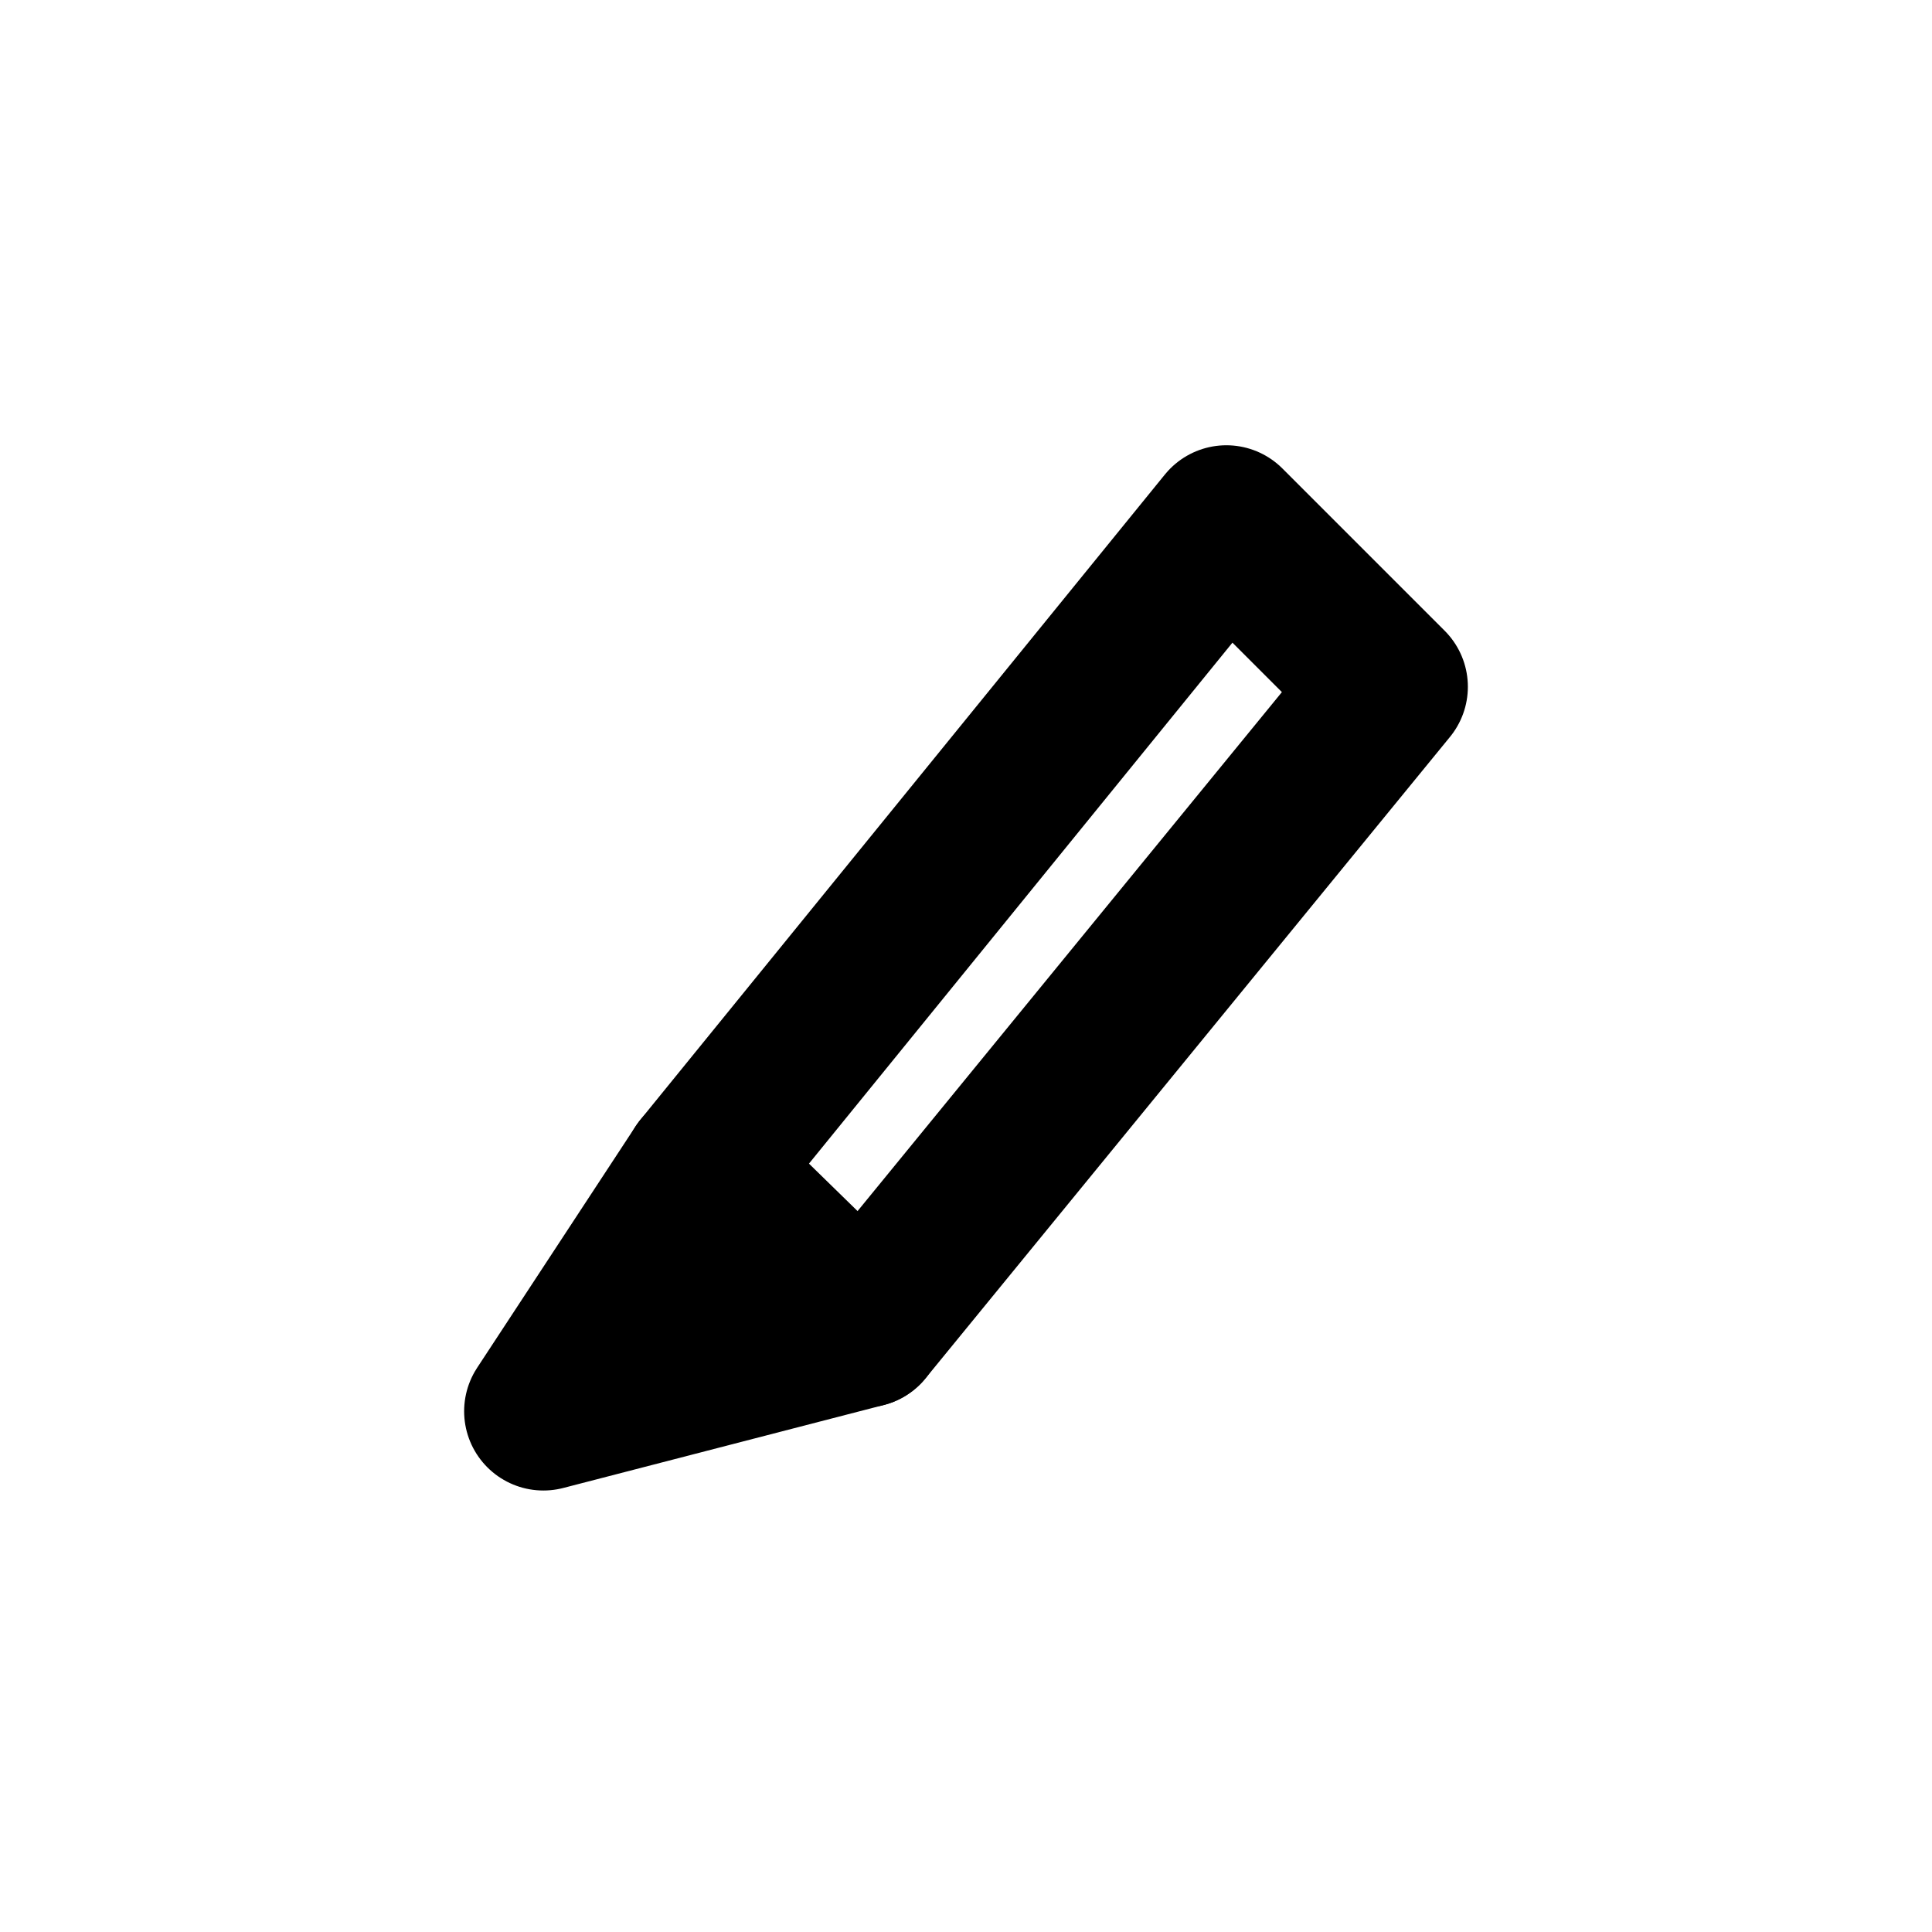
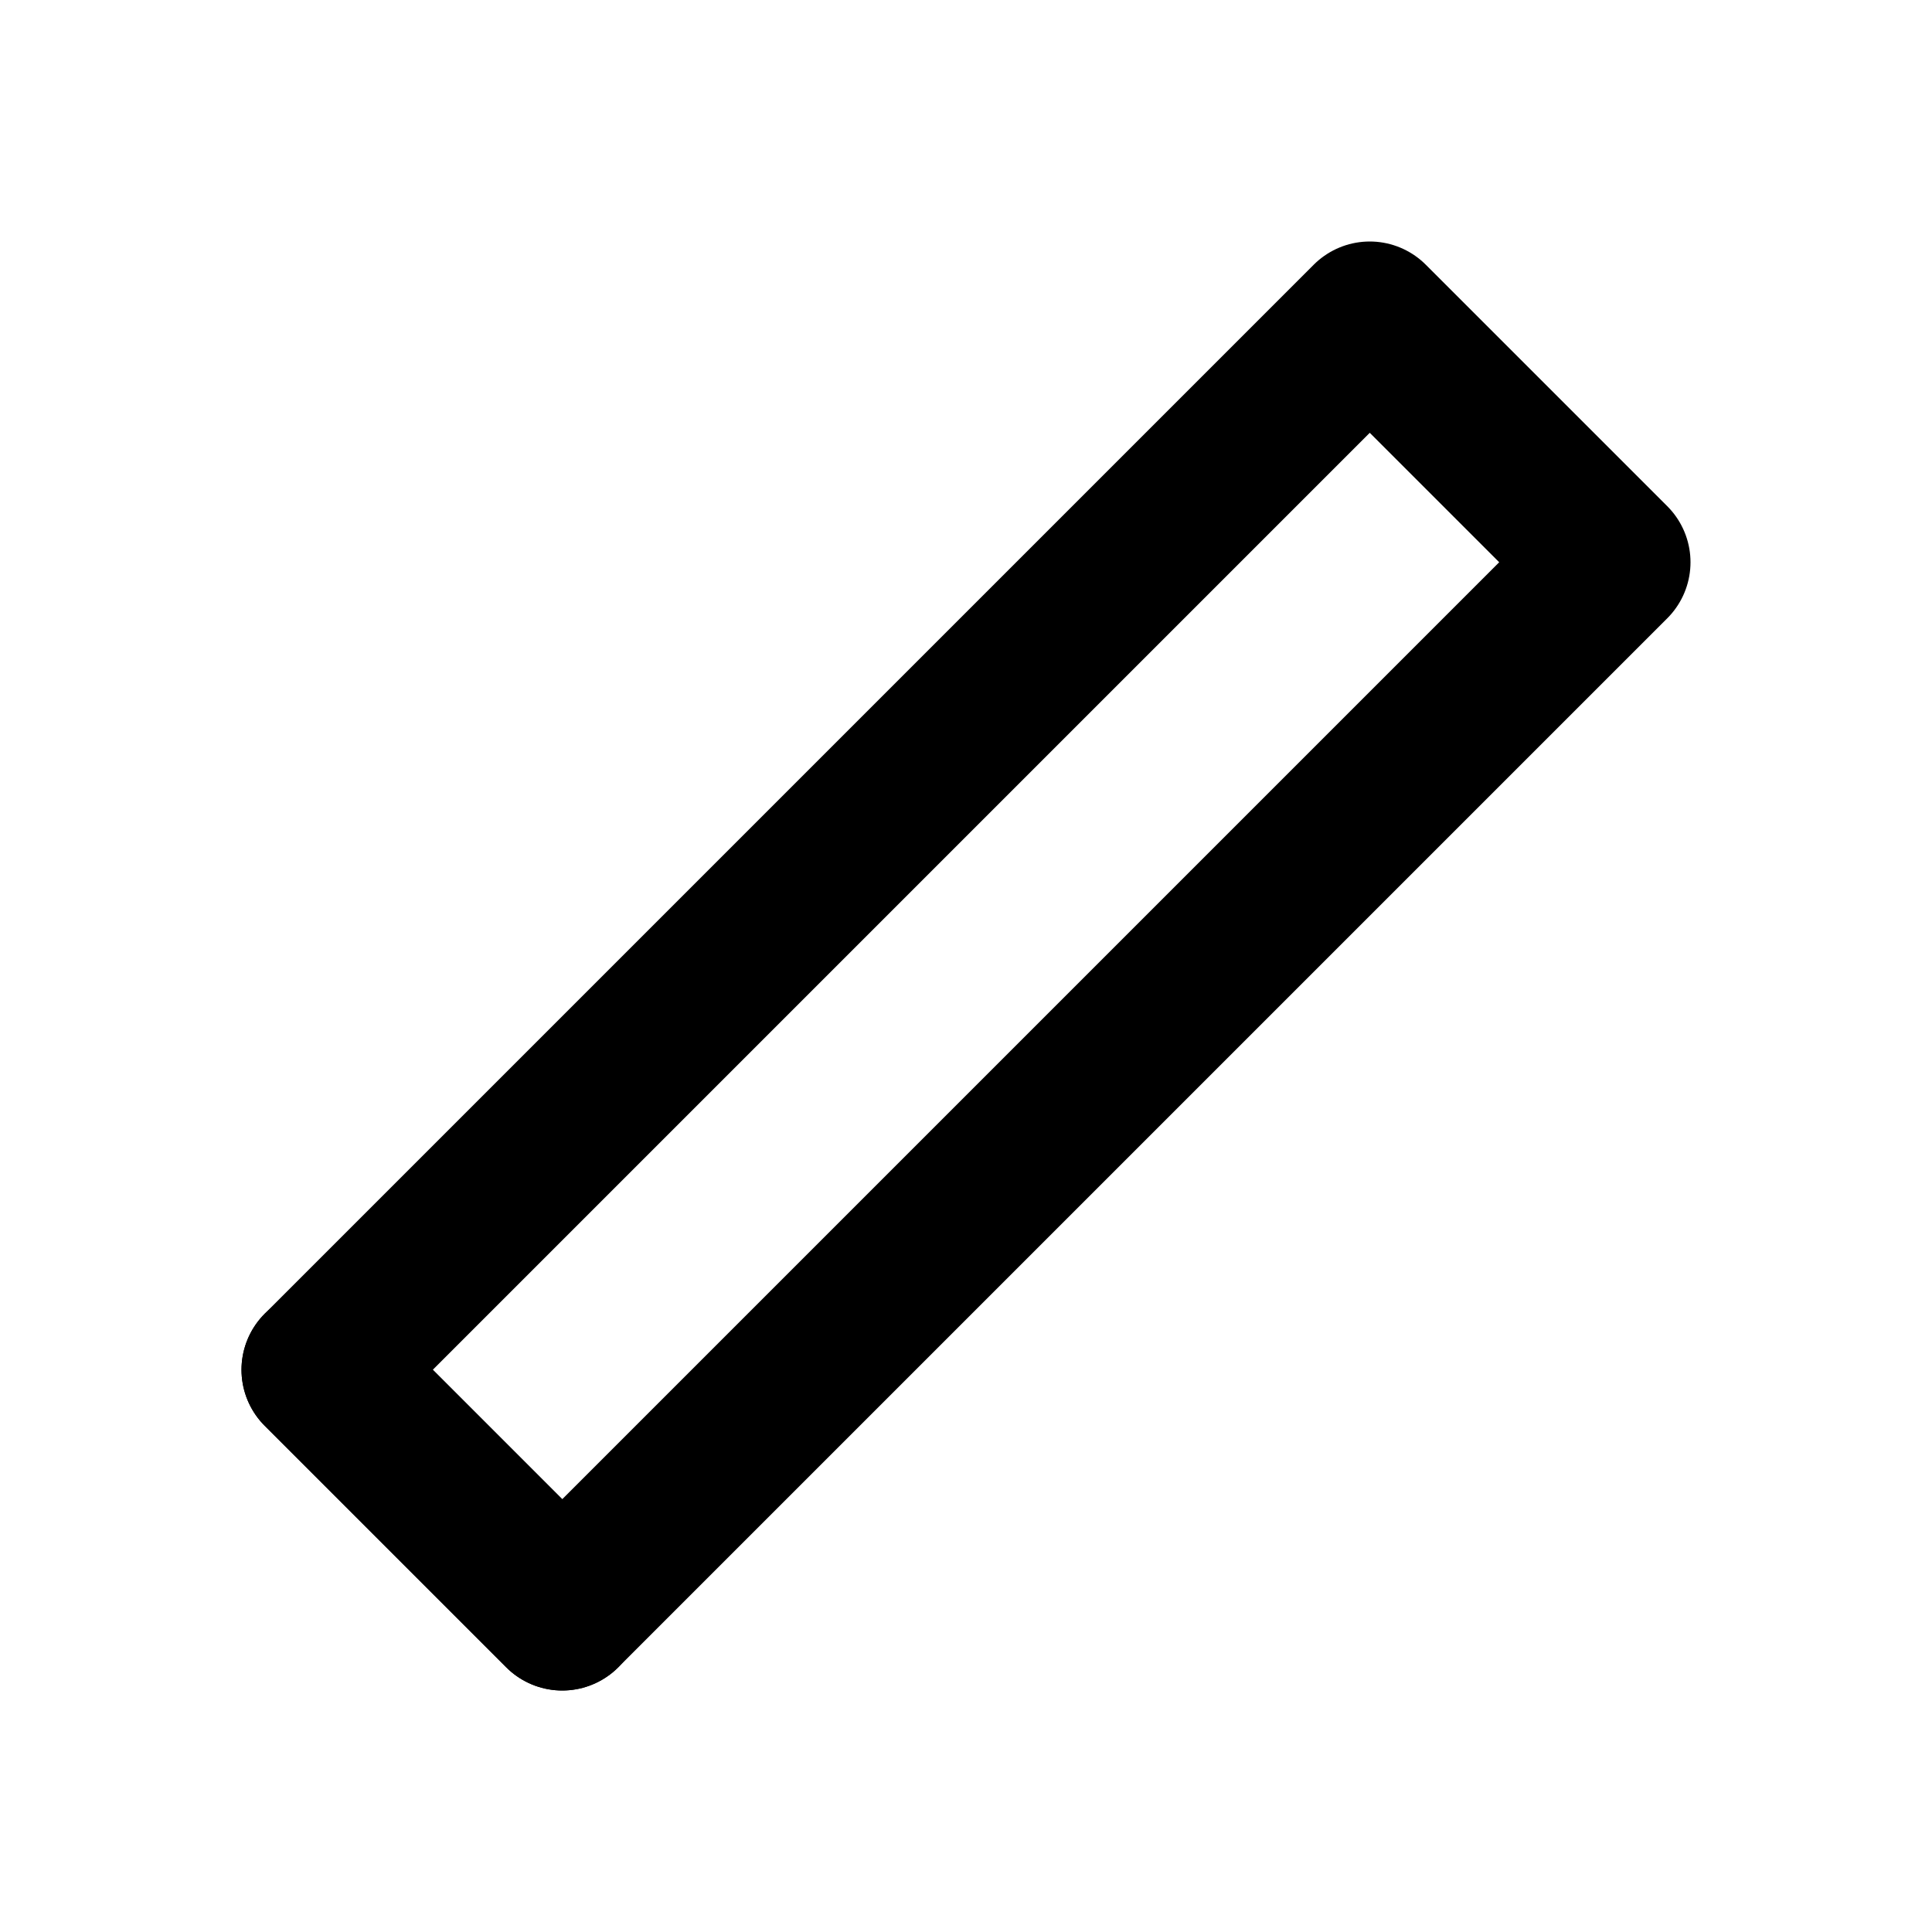
<svg xmlns="http://www.w3.org/2000/svg" viewBox="0 0 512 512">
-   <path d="M325 139 L368 182 L229 352 L144 374 L186 310 Z" fill="none" stroke="currentColor" stroke-width="42" stroke-linecap="round" stroke-linejoin="round" />
-   <path d="M186 310 L229 352" fill="none" stroke="currentColor" stroke-width="42" stroke-linecap="round" stroke-linejoin="round" />
+   <path d="M363 85 L427 149 L149 427 L85 363 Z" fill="none" stroke="currentColor" stroke-width="42" stroke-linecap="round" stroke-linejoin="round" />
+   <path d="M85 363 L149 427" fill="none" stroke="currentColor" stroke-width="42" stroke-linecap="round" stroke-linejoin="round" />
</svg>
